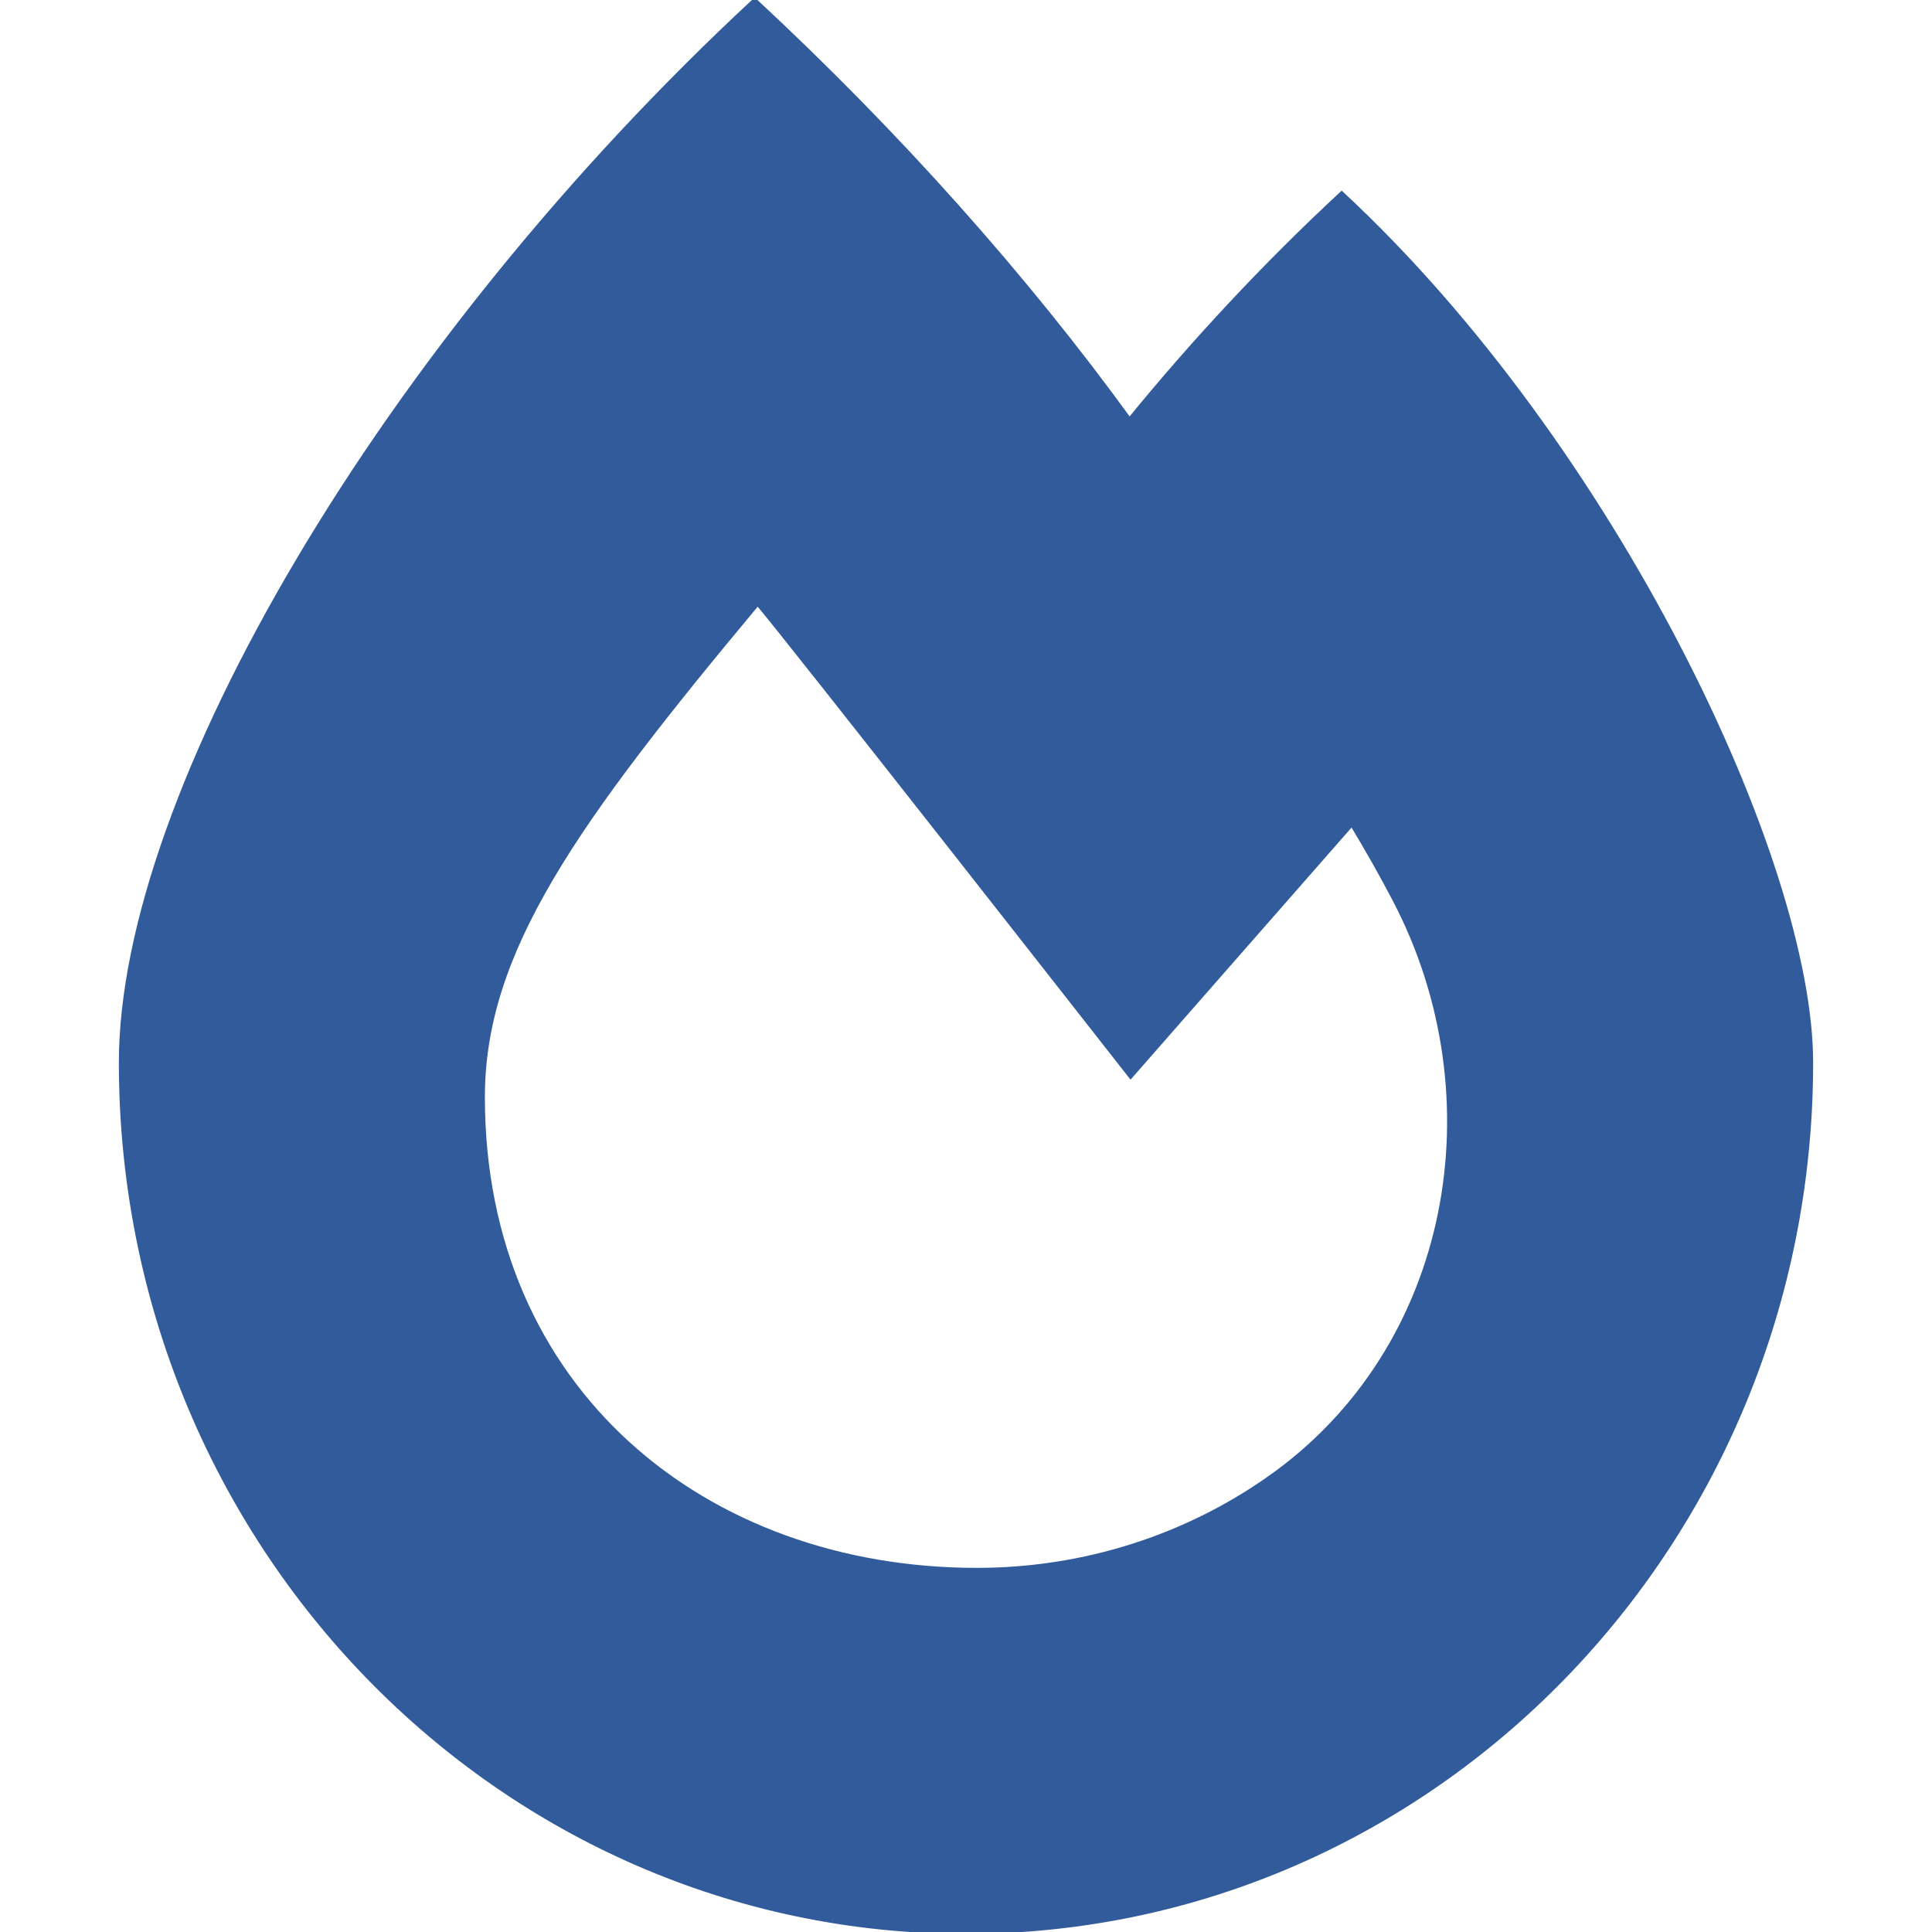
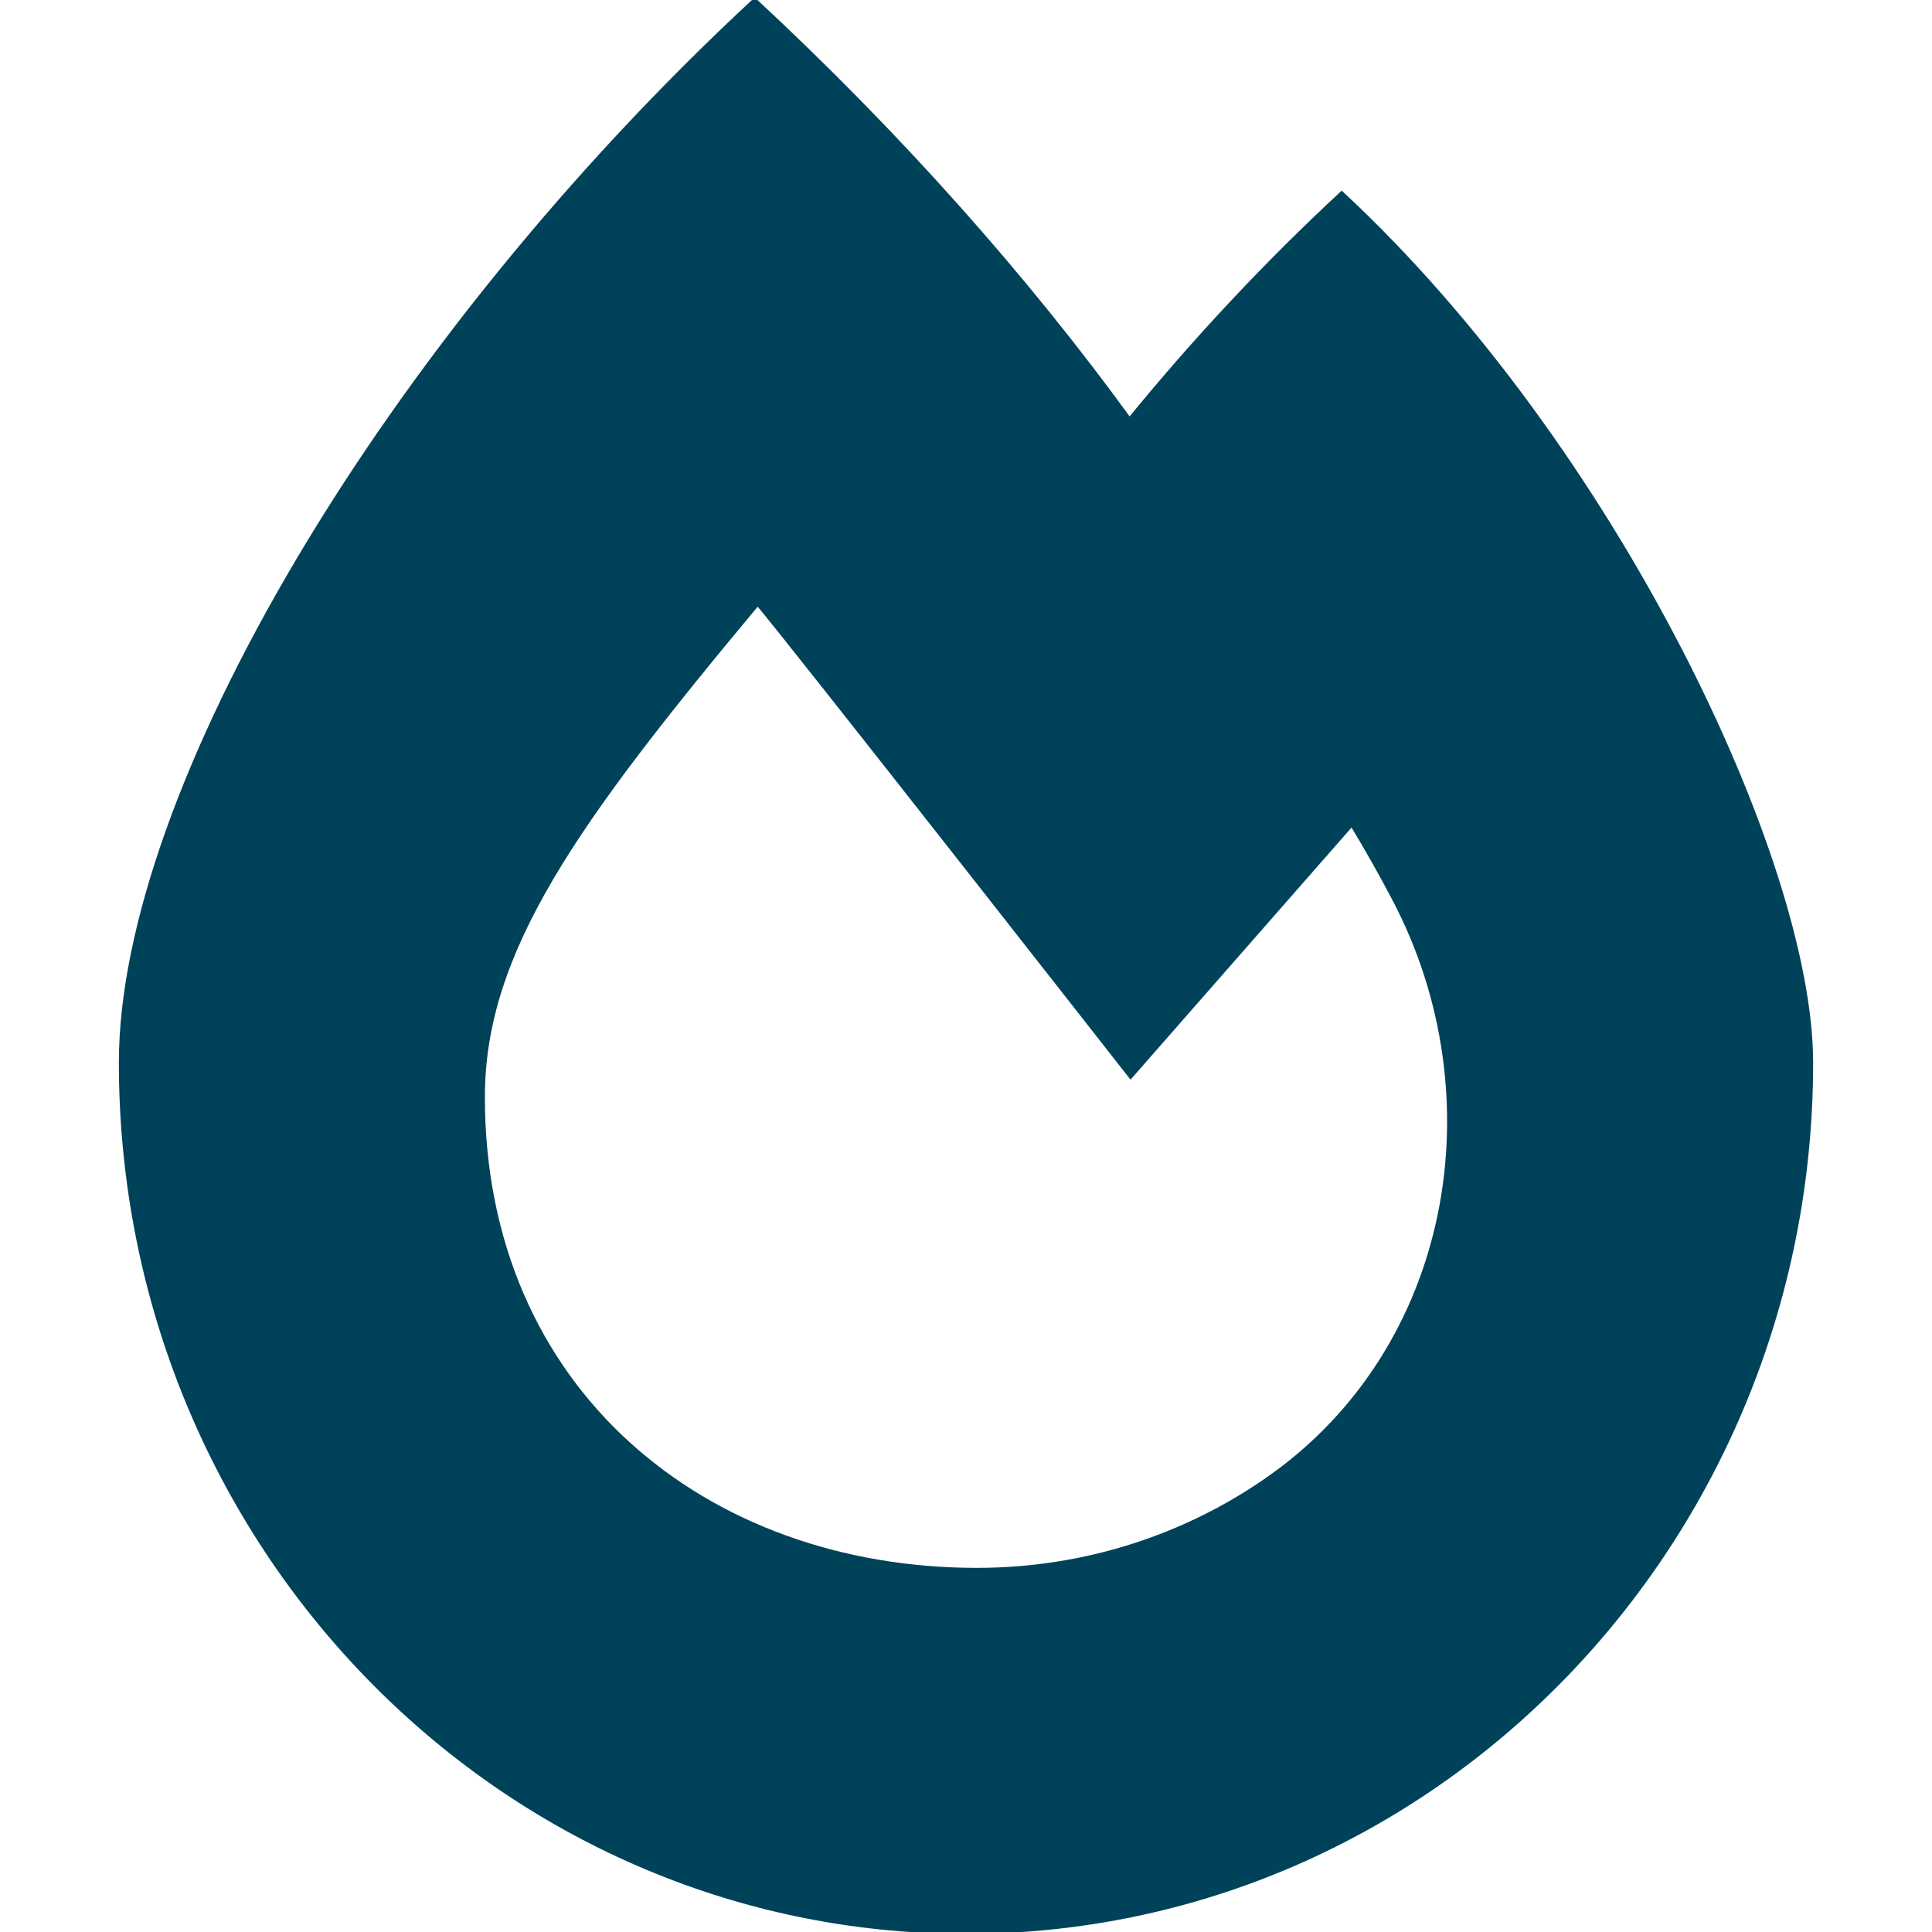
- <svg xmlns="http://www.w3.org/2000/svg" fill="#315b9b" width="800px" height="800px" viewBox="-32 0 512 512" stroke="#315b9b">
+ <svg xmlns="http://www.w3.org/2000/svg" fill="#00425a" width="800px" height="800px" viewBox="-32 0 512 512" stroke="#00425a">
  <g id="SVGRepo_bgCarrier" stroke-width="0" />
  <g id="SVGRepo_tracerCarrier" stroke-linecap="round" stroke-linejoin="round" />
  <g id="SVGRepo_iconCarrier">
    <path d="M323.56 51.2c-20.8 19.3-39.58 39.59-56.22 59.97C240.08 73.62 206.28 35.53 168 0 69.74 91.17 0 209.96 0 281.6 0 408.85 100.29 512 224 512s224-103.15 224-230.4c0-53.27-51.98-163.14-124.44-230.4zm-19.47 340.65C282.43 407.01 255.72 416 226.86 416 154.71 416 96 368.26 96 290.75c0-38.61 24.31-72.63 72.79-130.75 6.93 7.98 98.83 125.34 98.83 125.34l58.63-66.88c4.14 6.85 7.91 13.55 11.27 19.97 27.35 52.19 15.81 118.97-33.43 153.42z" />
  </g>
</svg>
